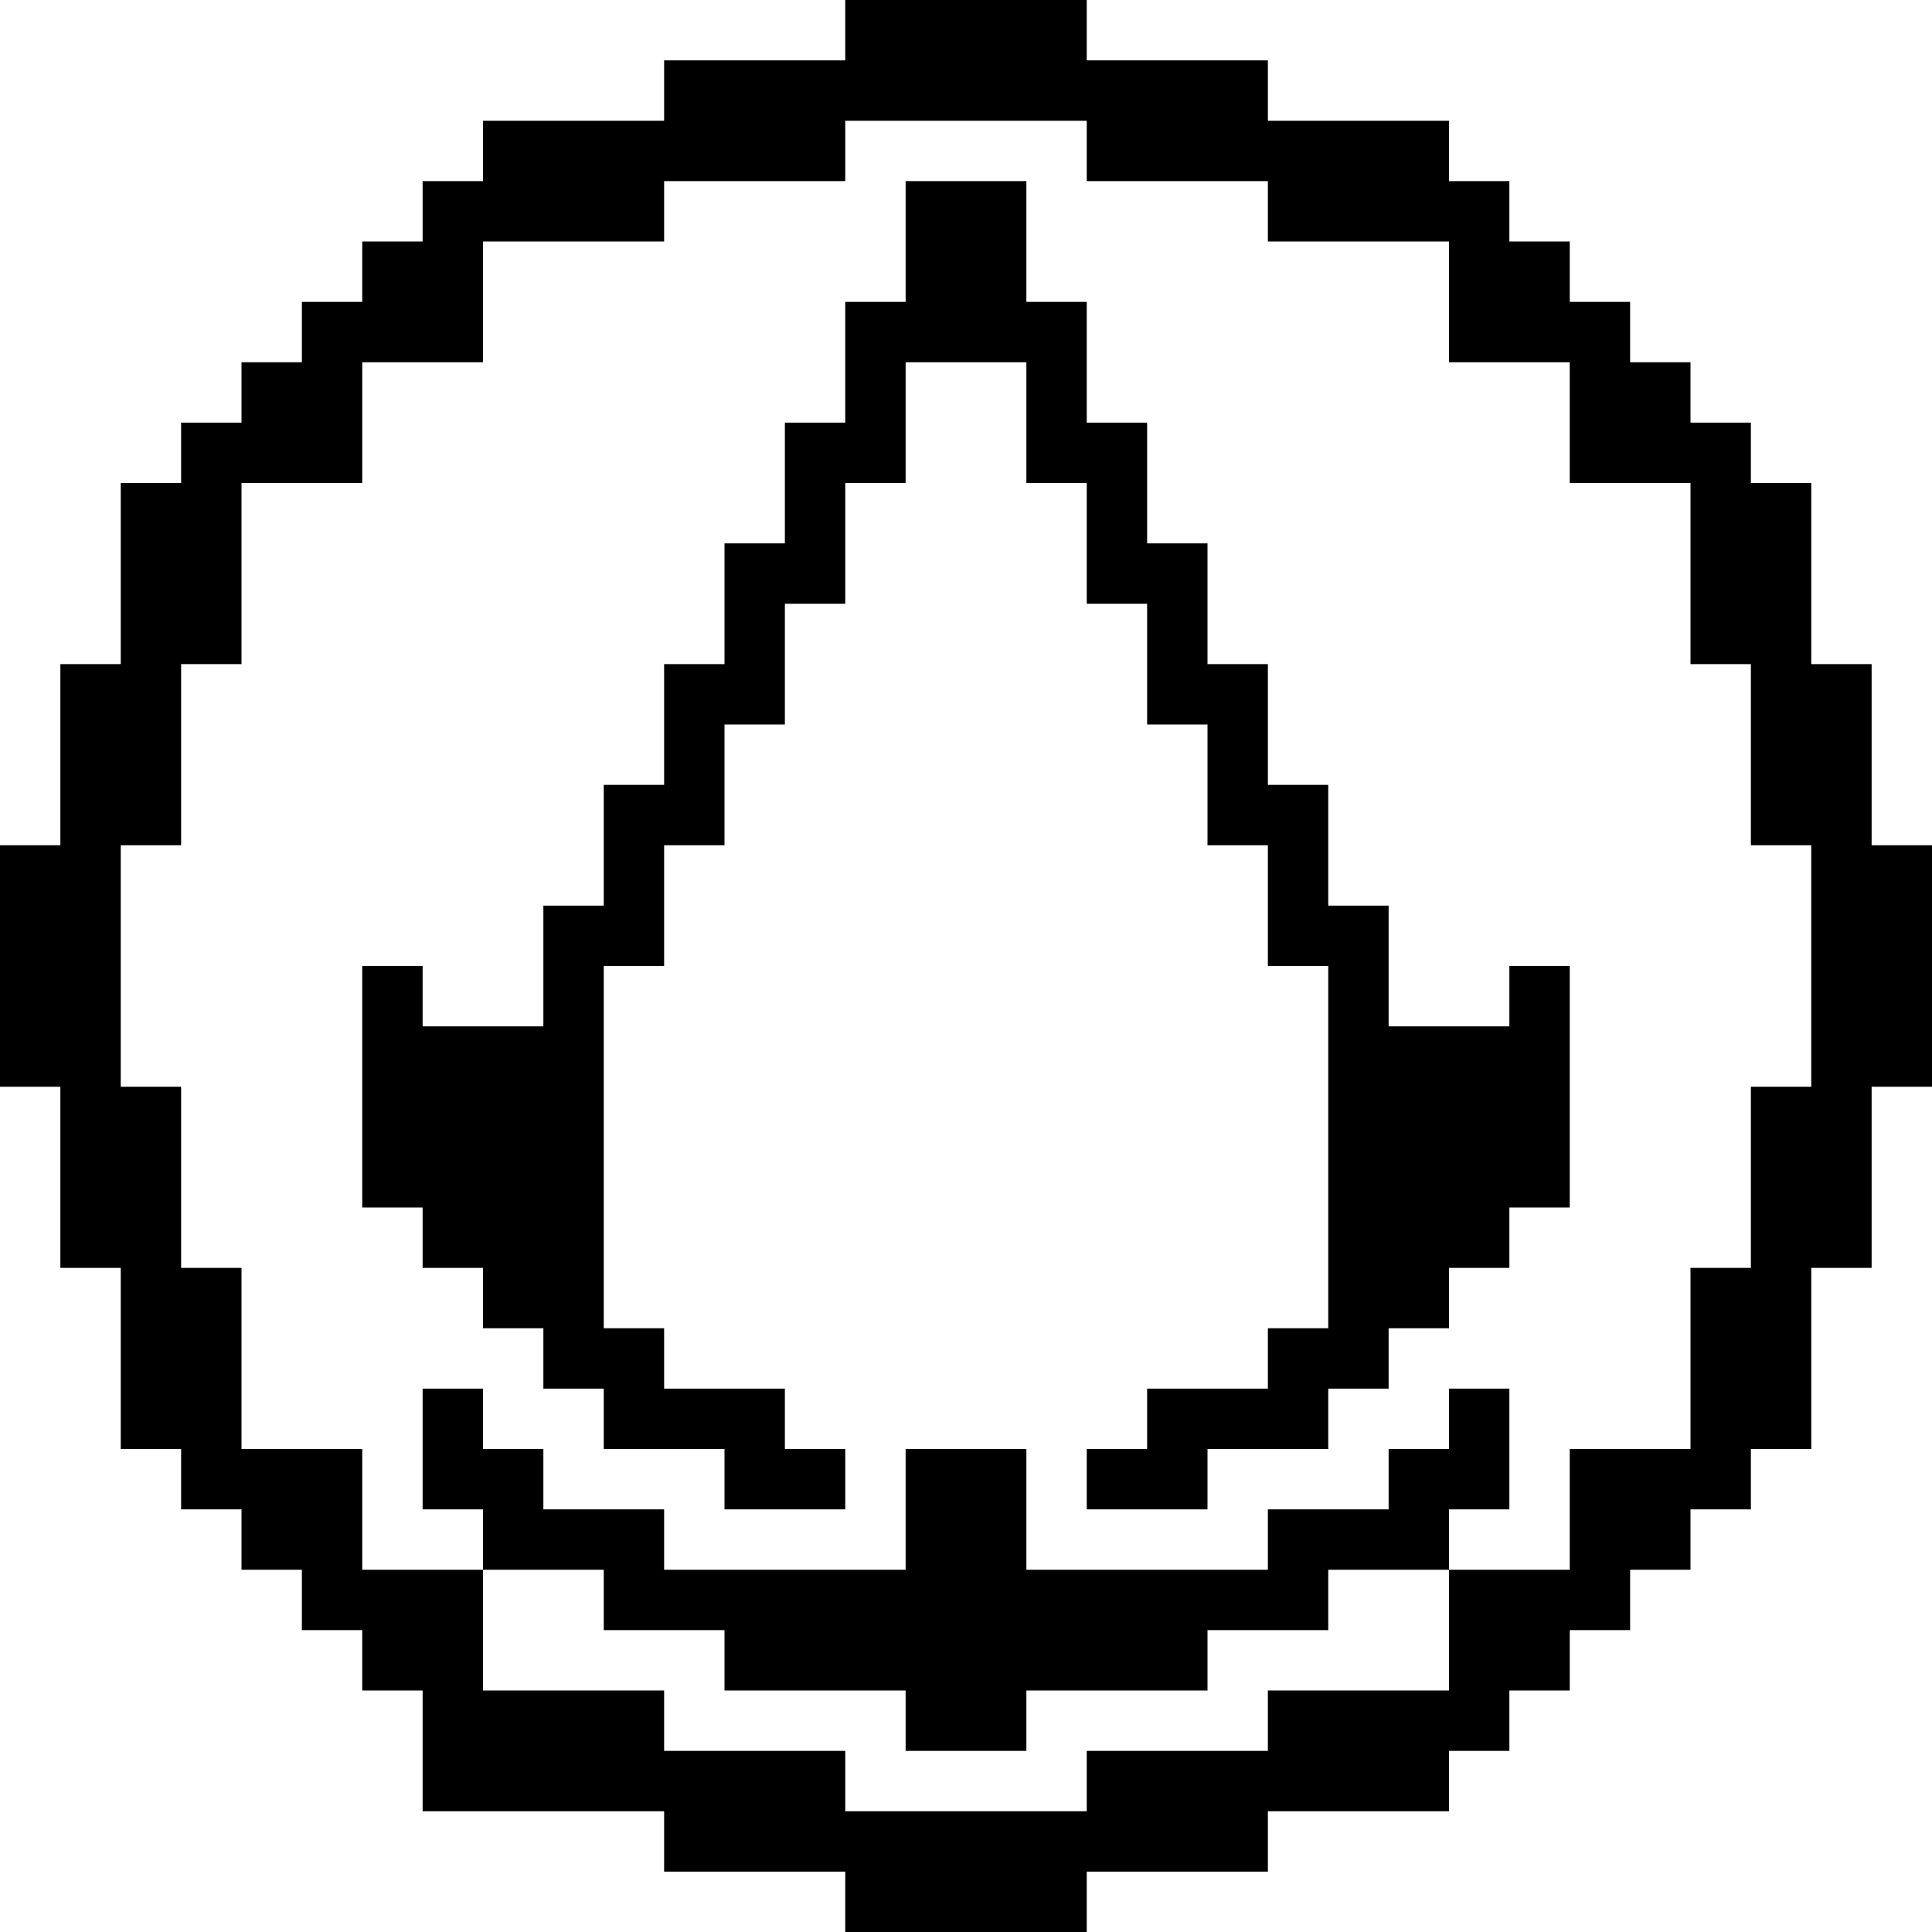
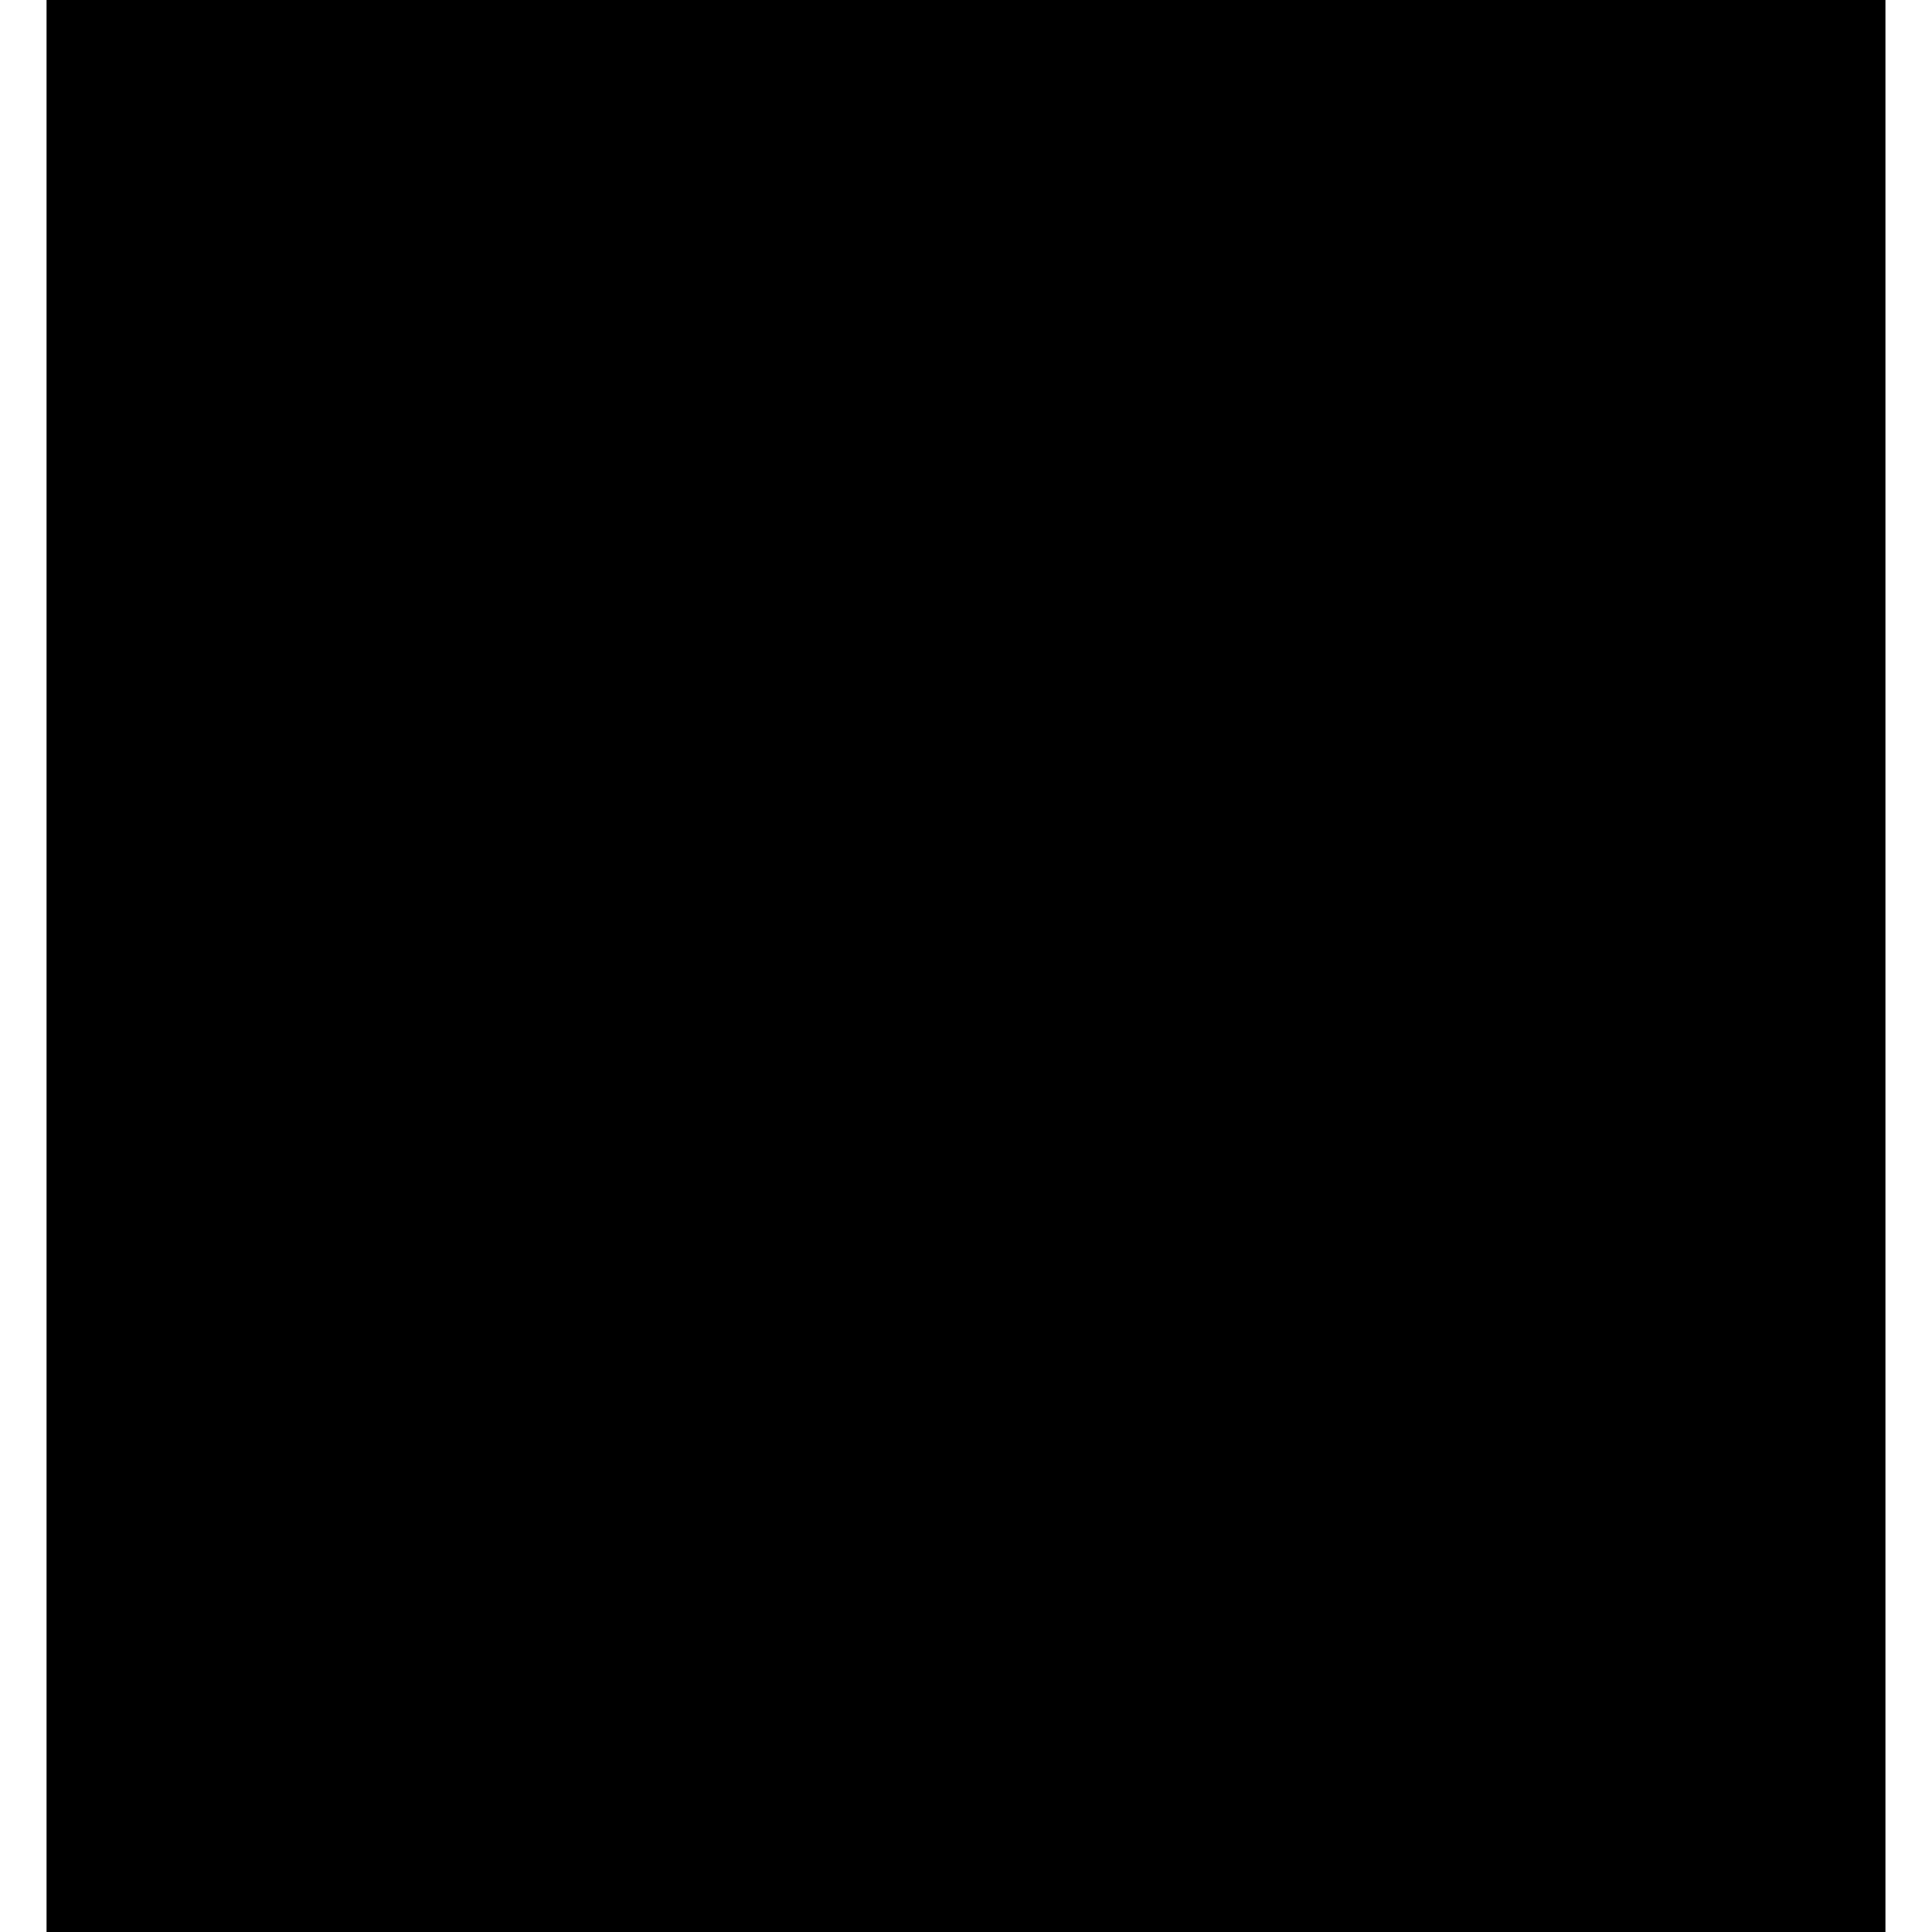
- <svg xmlns="http://www.w3.org/2000/svg" version="1.0" width="16pt" height="16pt" viewBox="0 0 16 16" preserveAspectRatio="xMidYMid meet">
-   <g transform="translate(0,16) scale(0.005,-0.005)" fill="#000000" stroke="none">
-     <path d="M1400 3150 l0 -50 -150 0 -150 0 0 -50 0 -50 -150 0 -150 0 0 -50 0 -50 -50 0 -50 0 0 -50 0 -50 -50 0 -50 0 0 -50 0 -50 -50 0 -50 0 0 -50 0 -50 -50 0 -50 0 0 -50 0 -50 -50 0 -50 0 0 -50 0 -50 -50 0 -50 0 0 -150 0 -150 -50 0 -50 0 0 -150 0 -150 -50 0 -50 0 0 -200 0 -200 50 0 50 0 0 -150 0 -150 50 0 50 0 0 -150 0 -150 50 0 50 0 0 -50 0 -50 50 0 50 0 0 -50 0 -50 50 0 50 0 0 -50 0 -50 50 0 50 0 0 -50 0 -50 50 0 50 0 0 -100 0 -100 200 0 200 0 0 -50 0 -50 150 0 150 0 0 -50 0 -50 200 0 200 0 0 50 0 50 150 0 150 0 0 50 0 50 150 0 150 0 0 50 0 50 50 0 50 0 0 50 0 50 50 0 50 0 0 50 0 50 50 0 50 0 0 50 0 50 50 0 50 0 0 50 0 50 50 0 50 0 0 50 0 50 50 0 50 0 0 150 0 150 50 0 50 0 0 150 0 150 50 0 50 0 0 200 0 200 -50 0 -50 0 0 150 0 150 -50 0 -50 0 0 150 0 150 -50 0 -50 0 0 50 0 50 -50 0 -50 0 0 50 0 50 -50 0 -50 0 0 50 0 50 -50 0 -50 0 0 50 0 50 -50 0 -50 0 0 50 0 50 -50 0 -50 0 0 50 0 50 -150 0 -150 0 0 50 0 50 -150 0 -150 0 0 50 0 50 -200 0 -200 0 0 -50z m400 -200 l0 -50 150 0 150 0 0 -50 0 -50 150 0 150 0 0 -100 0 -100 100 0 100 0 0 -100 0 -100 100 0 100 0 0 -150 0 -150 50 0 50 0 0 -150 0 -150 50 0 50 0 0 -200 0 -200 -50 0 -50 0 0 -150 0 -150 -50 0 -50 0 0 -150 0 -150 -100 0 -100 0 0 -100 0 -100 -100 0 -100 0 0 -100 0 -100 -150 0 -150 0 0 -50 0 -50 -150 0 -150 0 0 -50 0 -50 -200 0 -200 0 0 50 0 50 -150 0 -150 0 0 50 0 50 -150 0 -150 0 0 100 0 100 -100 0 -100 0 0 100 0 100 -100 0 -100 0 0 150 0 150 -50 0 -50 0 0 150 0 150 -50 0 -50 0 0 200 0 200 50 0 50 0 0 150 0 150 50 0 50 0 0 150 0 150 100 0 100 0 0 100 0 100 100 0 100 0 0 100 0 100 150 0 150 0 0 50 0 50 150 0 150 0 0 50 0 50 200 0 200 0 0 -50z" />
-     <path d="M1500 2800 l0 -100 -50 0 -50 0 0 -100 0 -100 -50 0 -50 0 0 -100 0 -100 -50 0 -50 0 0 -100 0 -100 -50 0 -50 0 0 -100 0 -100 -50 0 -50 0 0 -100 0 -100 -50 0 -50 0 0 -100 0 -100 -100 0 -100 0 0 50 0 50 -50 0 -50 0 0 -200 0 -200 50 0 50 0 0 -50 0 -50 50 0 50 0 0 -50 0 -50 50 0 50 0 0 -50 0 -50 50 0 50 0 0 -50 0 -50 100 0 100 0 0 -50 0 -50 100 0 100 0 0 50 0 50 -50 0 -50 0 0 50 0 50 -100 0 -100 0 0 50 0 50 -50 0 -50 0 0 300 0 300 50 0 50 0 0 100 0 100 50 0 50 0 0 100 0 100 50 0 50 0 0 100 0 100 50 0 50 0 0 100 0 100 50 0 50 0 0 100 0 100 100 0 100 0 0 -100 0 -100 50 0 50 0 0 -100 0 -100 50 0 50 0 0 -100 0 -100 50 0 50 0 0 -100 0 -100 50 0 50 0 0 -100 0 -100 50 0 50 0 0 -300 0 -300 -50 0 -50 0 0 -50 0 -50 -100 0 -100 0 0 -50 0 -50 -50 0 -50 0 0 -50 0 -50 100 0 100 0 0 50 0 50 100 0 100 0 0 50 0 50 50 0 50 0 0 50 0 50 50 0 50 0 0 50 0 50 50 0 50 0 0 50 0 50 50 0 50 0 0 200 0 200 -50 0 -50 0 0 -50 0 -50 -100 0 -100 0 0 100 0 100 -50 0 -50 0 0 100 0 100 -50 0 -50 0 0 100 0 100 -50 0 -50 0 0 100 0 100 -50 0 -50 0 0 100 0 100 -50 0 -50 0 0 100 0 100 -50 0 -50 0 0 100 0 100 -100 0 -100 0 0 -100z" />
-     <path d="M700 800 l0 -100 50 0 50 0 0 -50 0 -50 100 0 100 0 0 -50 0 -50 100 0 100 0 0 -50 0 -50 150 0 150 0 0 -50 0 -50 100 0 100 0 0 50 0 50 150 0 150 0 0 50 0 50 100 0 100 0 0 50 0 50 100 0 100 0 0 50 0 50 50 0 50 0 0 100 0 100 -50 0 -50 0 0 -50 0 -50 -50 0 -50 0 0 -50 0 -50 -100 0 -100 0 0 -50 0 -50 -200 0 -200 0 0 100 0 100 -100 0 -100 0 0 -100 0 -100 -200 0 -200 0 0 50 0 50 -100 0 -100 0 0 50 0 50 -50 0 -50 0 0 50 0 50 -50 0 -50 0 0 -100z" />
+ <svg xmlns="http://www.w3.org/2000/svg" version="1.0" width="83pt" height="83pt" viewBox="0 0 83 83" preserveAspectRatio="xMidYMid meet">
+   <g transform="translate(0,83) scale(0.1,-0.1)" fill="#000000" stroke="none">
+     <path d="M20 415 l0 -415 395 0 395 0 0 415 0 415 -395 0 -395 0 0 -415z" />
  </g>
</svg>
